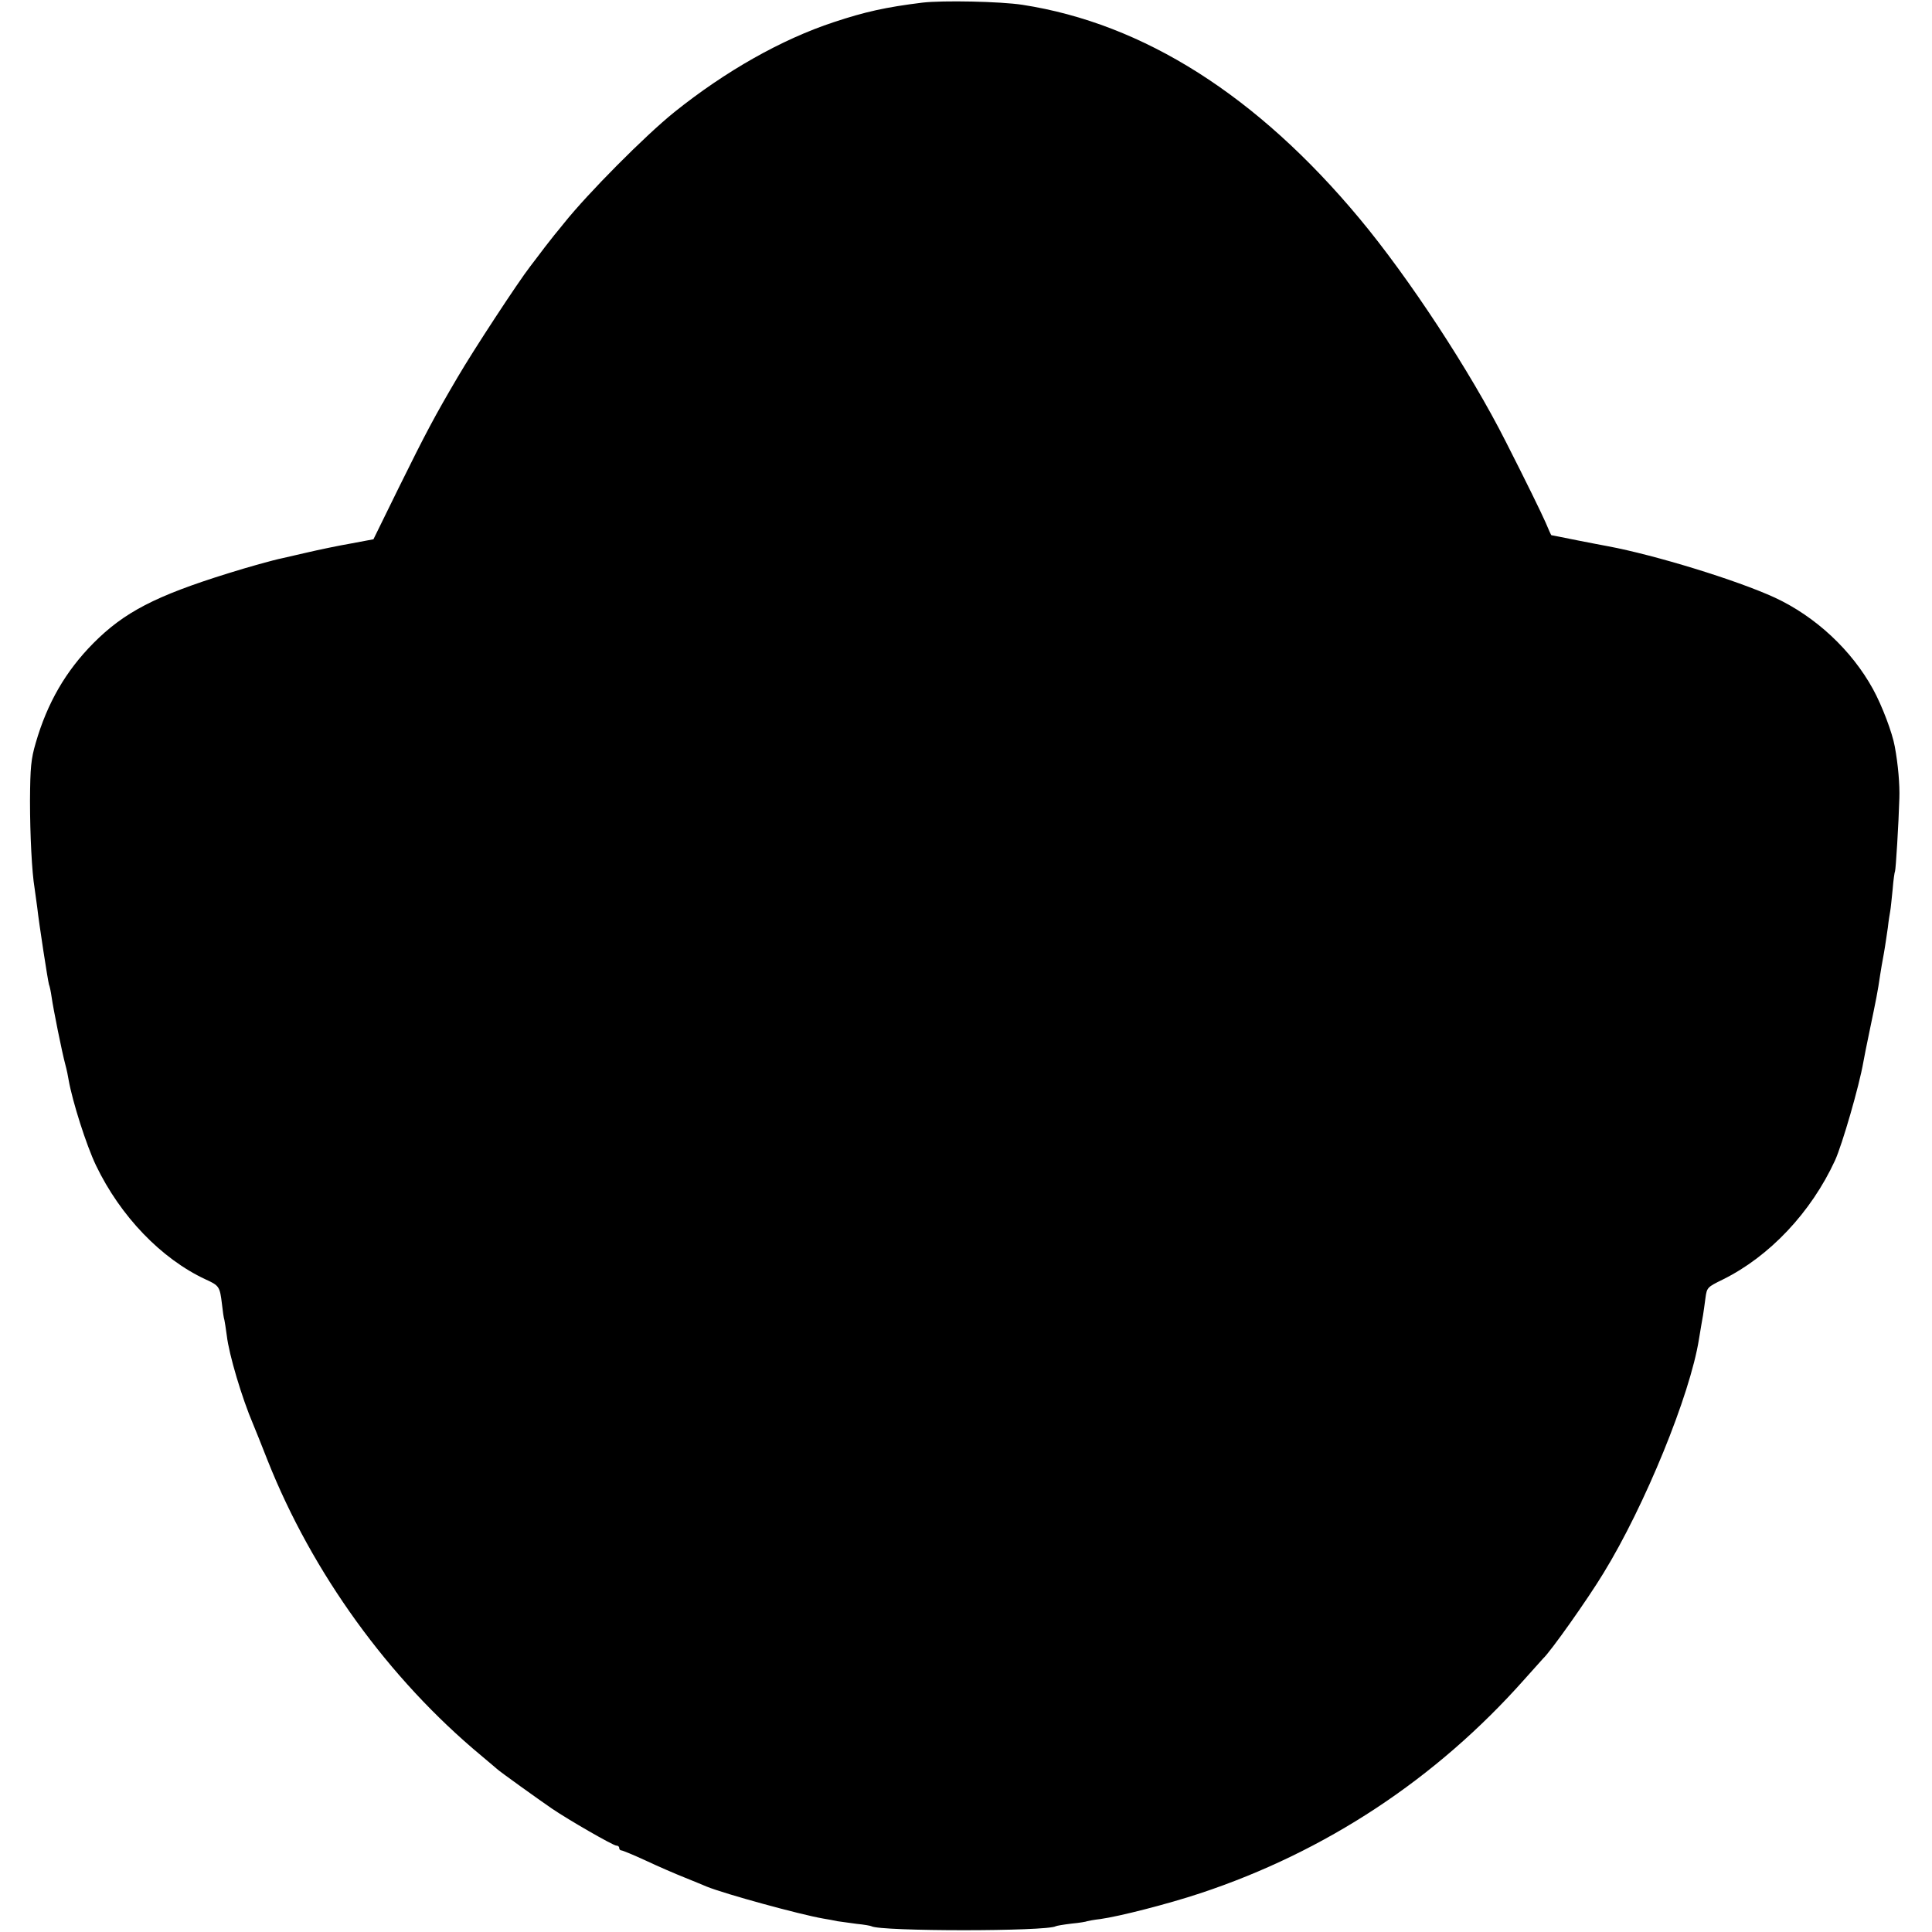
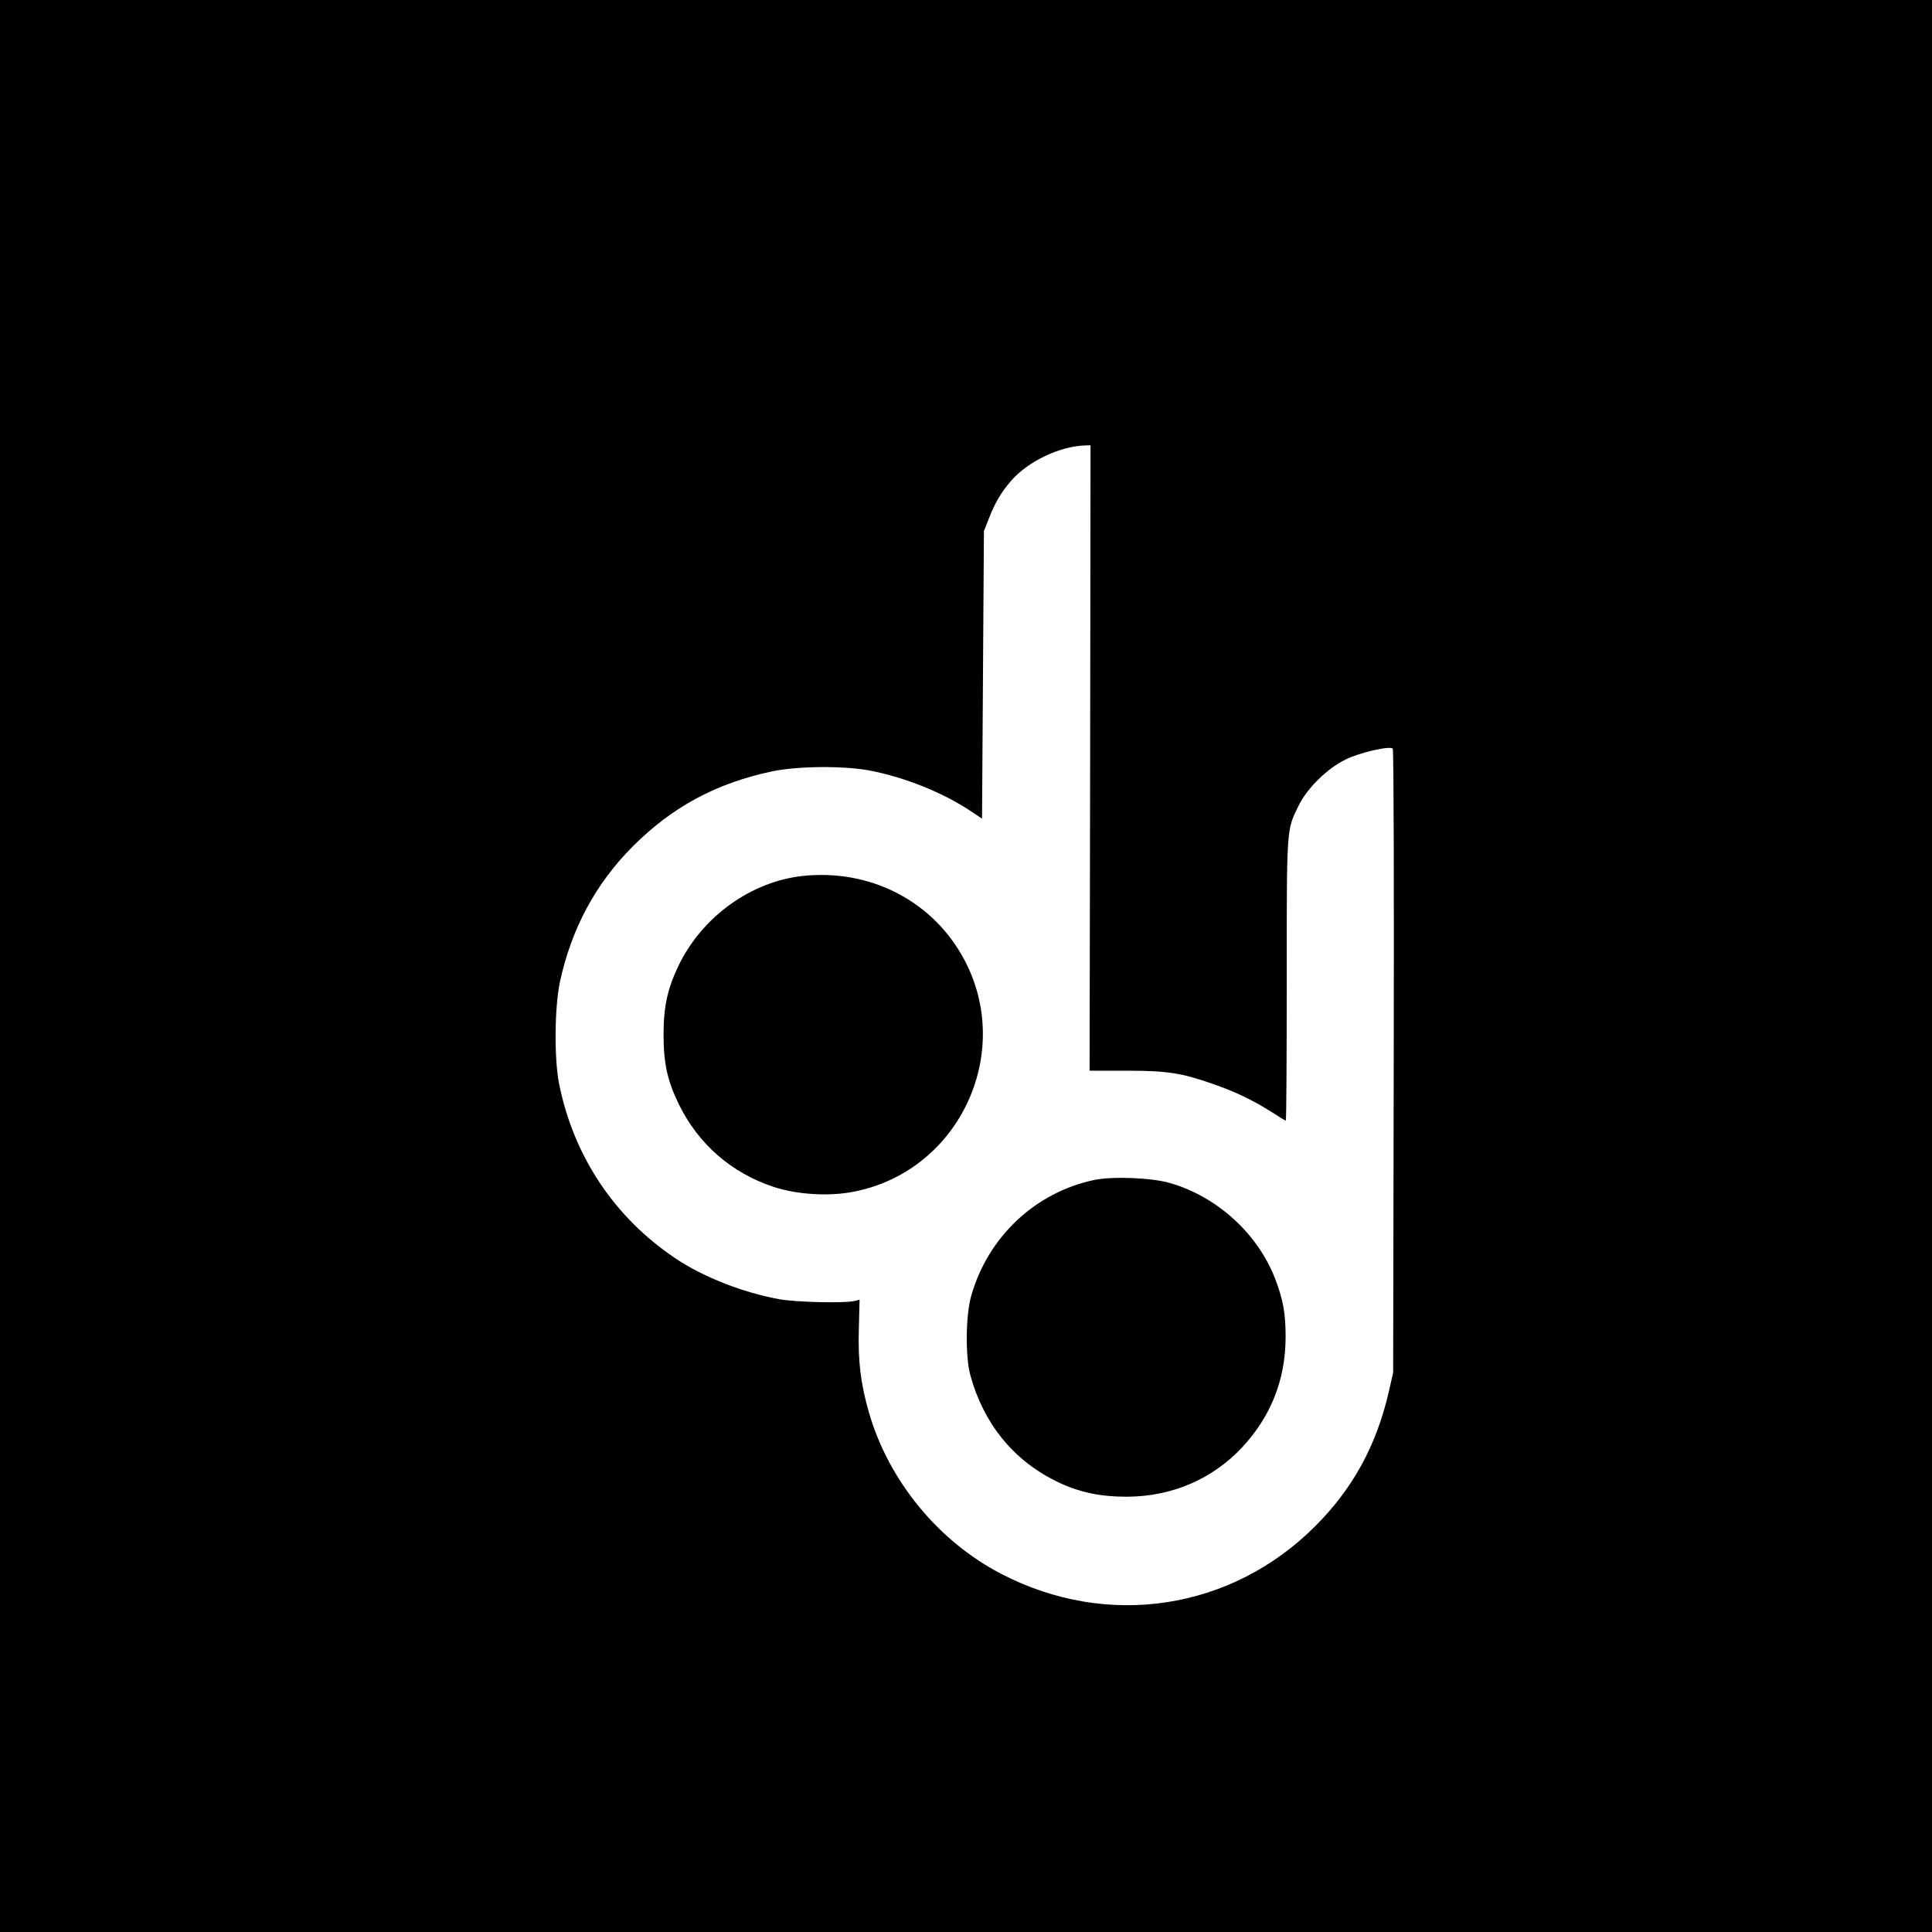
- <svg xmlns="http://www.w3.org/2000/svg" version="1.0" width="805pt" height="805pt" viewBox="0 0 805 805" preserveAspectRatio="xMidYMid meet">
-   <g transform="translate(0,805) scale(0.1,-0.1)" fill="#000000" stroke="none">
-     <path d="M3843 8039 c-153 -19 -238 -38 -368 -81 -219 -72 -453 -205 -665 -375 -123 -99 -362 -340 -460 -463 -14 -17 -32 -40 -40 -49 -8 -10 -26 -33 -40 -51 -14 -19 -41 -54 -60 -79 -52 -67 -238 -351 -304 -464 -94 -160 -132 -231 -244 -458 l-106 -216 -96 -18 c-52 -9 -133 -26 -180 -37 -47 -11 -92 -21 -100 -23 -44 -9 -147 -38 -230 -64 -302 -94 -433 -162 -561 -291 -115 -116 -192 -249 -240 -415 -20 -68 -23 -103 -24 -240 0 -145 8 -300 19 -365 2 -14 7 -50 11 -80 8 -72 44 -304 49 -322 3 -7 8 -30 11 -52 7 -50 43 -229 57 -281 6 -22 12 -51 14 -65 16 -90 73 -270 114 -356 102 -212 272 -389 457 -475 57 -26 59 -30 68 -104 3 -27 7 -57 10 -65 2 -8 6 -37 10 -65 9 -79 63 -260 110 -370 7 -16 34 -84 60 -150 186 -469 505 -910 890 -1230 33 -28 62 -52 65 -55 7 -8 176 -129 230 -166 69 -47 255 -154 268 -154 7 0 12 -4 12 -10 0 -5 4 -10 9 -10 5 0 51 -19 103 -43 51 -24 125 -56 163 -71 39 -16 79 -32 90 -37 77 -31 387 -116 485 -133 19 -3 46 -8 59 -11 13 -2 49 -7 80 -11 31 -3 59 -8 62 -10 38 -22 730 -22 768 0 3 2 33 7 66 11 32 3 62 8 65 10 3 1 28 6 55 9 79 11 279 62 415 107 523 173 984 477 1352 892 40 45 75 84 78 87 29 26 185 246 251 355 172 280 361 742 398 975 7 41 14 86 17 100 2 14 7 46 10 71 6 45 8 46 73 78 194 96 367 279 467 496 30 66 101 311 118 410 3 17 14 73 25 125 29 139 35 169 45 238 2 15 9 54 15 87 6 33 13 83 17 110 3 28 8 58 10 69 2 10 6 51 10 90 3 39 8 73 10 76 3 6 15 198 18 304 2 55 -5 140 -19 215 -10 57 -53 171 -91 240 -89 162 -239 302 -409 381 -159 73 -498 177 -695 214 -14 2 -72 14 -130 25 -58 12 -106 21 -106 21 -1 0 -12 24 -24 53 -19 43 -82 172 -166 337 -148 293 -404 683 -609 929 -426 512 -900 813 -1405 891 -91 14 -332 19 -417 9z" />
+ <svg xmlns="http://www.w3.org/2000/svg" version="1.0" width="1024pt" height="1024pt" viewBox="0 0 1024 1024" preserveAspectRatio="xMidYMid meet">
+   <g transform="translate(0,1024) scale(0.1,-0.1)" fill="#000000" stroke="none">
+     <path d="M0 5120 l0 -5120 5120 0 5120 0 0 5120 0 5120 -5120 0 -5120 0 0 -5120z m5778 1103 l-3 -1658 195 0 c218 0 290 -11 464 -72 115 -40 212 -87 309 -149 37 -24 70 -44 72 -44 3 0 5 334 5 743 0 818 -2 795 63 927 45 92 150 196 248 244 76 38 235 74 251 58 5 -5 7 -751 5 -1658 l-3 -1649 -22 -97 c-66 -289 -191 -517 -392 -718 -444 -444 -1099 -544 -1661 -253 -335 173 -599 494 -704 858 -43 151 -58 270 -53 442 l4 154 -30 -7 c-55 -12 -309 -6 -396 10 -193 35 -404 118 -551 217 -323 217 -539 541 -616 926 -26 133 -24 404 5 540 61 281 189 520 386 717 210 210 442 335 740 398 136 28 378 30 516 4 186 -36 388 -117 535 -215 l60 -40 5 762 5 762 26 66 c33 86 67 142 120 203 89 101 255 180 387 185 l32 1 -2 -1657z" />
+     <path d="M4261 5598 c-279 -28 -541 -217 -666 -479 -58 -123 -78 -215 -78 -364 0 -153 21 -245 82 -370 103 -209 277 -361 499 -435 126 -42 299 -53 433 -25 566 114 855 760 563 1259 -170 290 -489 448 -833 414z" />
+     <path d="M5800 3986 c-313 -66 -563 -301 -652 -613 -30 -103 -32 -324 -5 -422 70 -255 225 -447 451 -560 121 -60 234 -84 381 -84 236 2 447 91 606 259 155 165 233 362 233 589 0 124 -13 196 -55 306 -92 240 -308 437 -559 509 -96 28 -304 36 -400 16z" />
  </g>
</svg>
